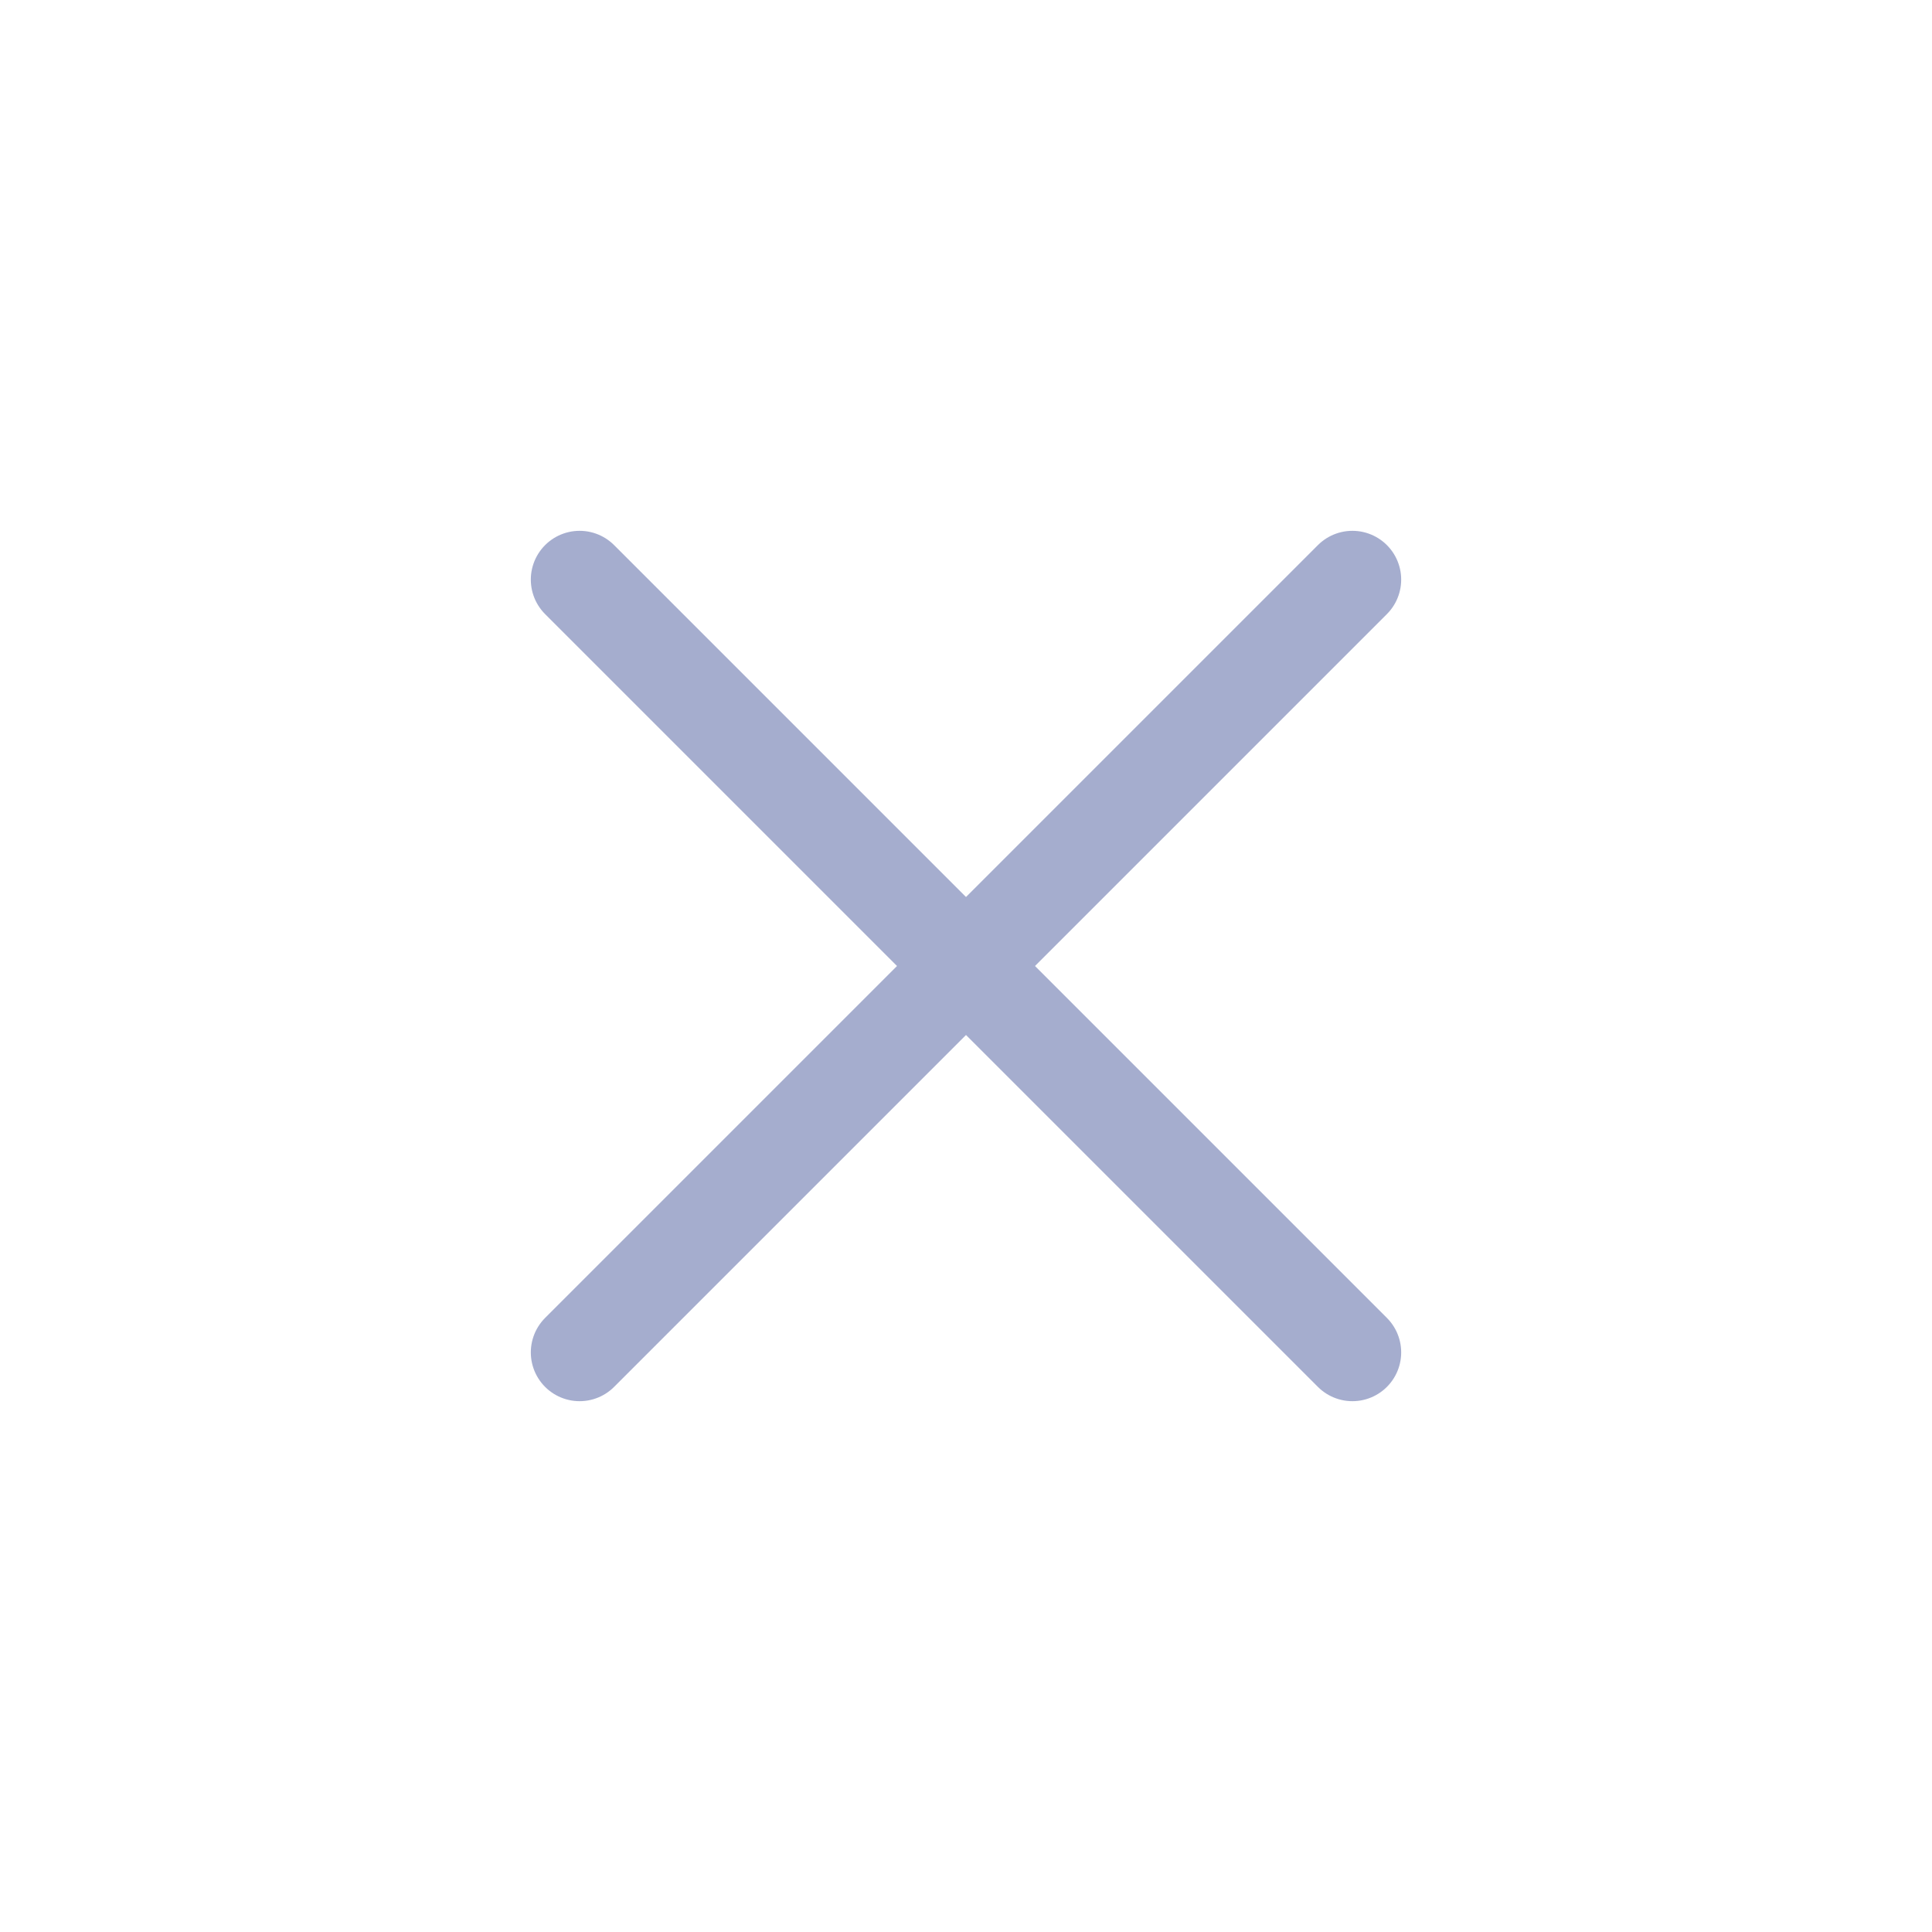
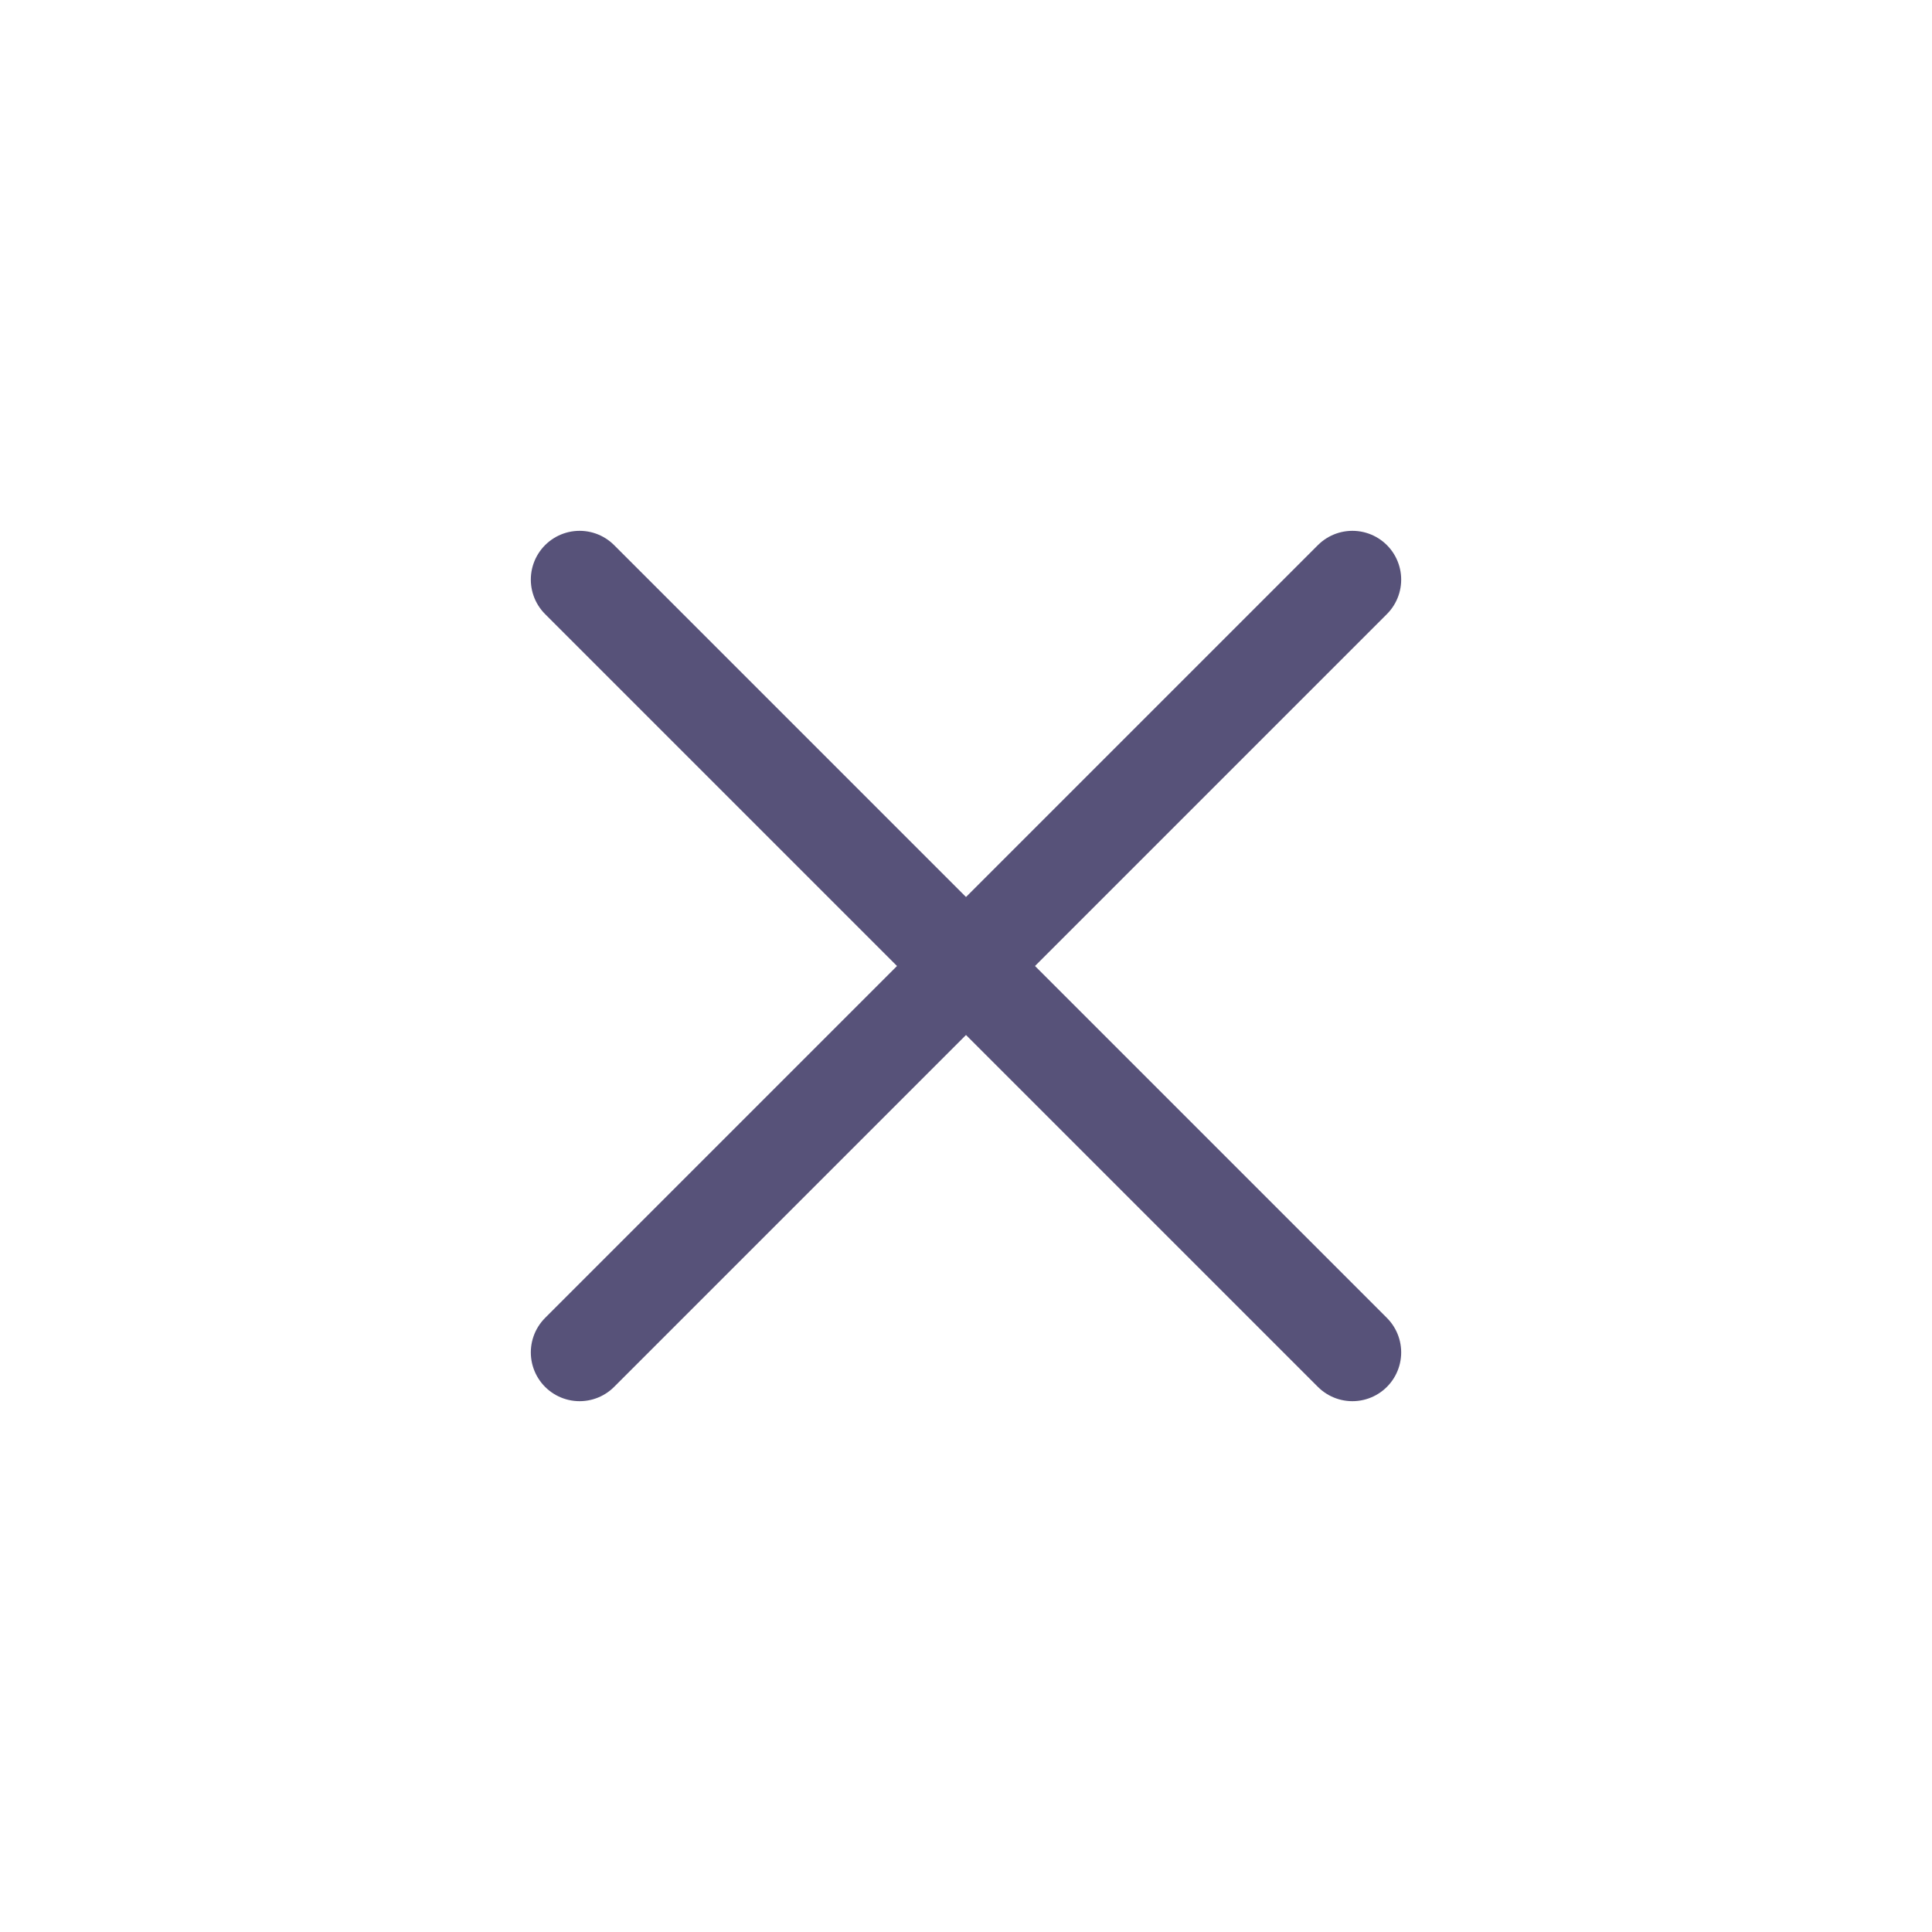
<svg xmlns="http://www.w3.org/2000/svg" viewBox="0 0 50 50" version="1.2" baseProfile="tiny">
  <defs>
</defs>
  <g fill="none" stroke="black" stroke-width="1" fill-rule="evenodd" stroke-linecap="square" stroke-linejoin="bevel">
-     <g fill="none" stroke="#a5adce" stroke-opacity="1" stroke-width="1.01" stroke-linecap="round" stroke-linejoin="miter" stroke-miterlimit="2" transform="matrix(2.5,0,0,2.5,2.5,2.5)" font-family="Noto Sans" font-size="10" font-weight="400" font-style="normal">
+     <g fill="none" stroke="#575279" stroke-opacity="1" stroke-width="1.01" stroke-linecap="round" stroke-linejoin="miter" stroke-miterlimit="2" transform="matrix(2.5,0,0,2.5,2.5,2.5)" font-family="Noto Sans" font-size="10" font-weight="400" font-style="normal">
      <polyline fill="none" vector-effect="none" points="5,5 13,13 " />
      <polyline fill="none" vector-effect="none" points="13,5 5,13 " />
    </g>
    <g fill="none" stroke="#000000" stroke-opacity="1" stroke-width="1" stroke-linecap="square" stroke-linejoin="bevel" transform="matrix(1,0,0,1,0,0)" font-family="Noto Sans" font-size="10" font-weight="400" font-style="normal">
</g>
  </g>
</svg>
